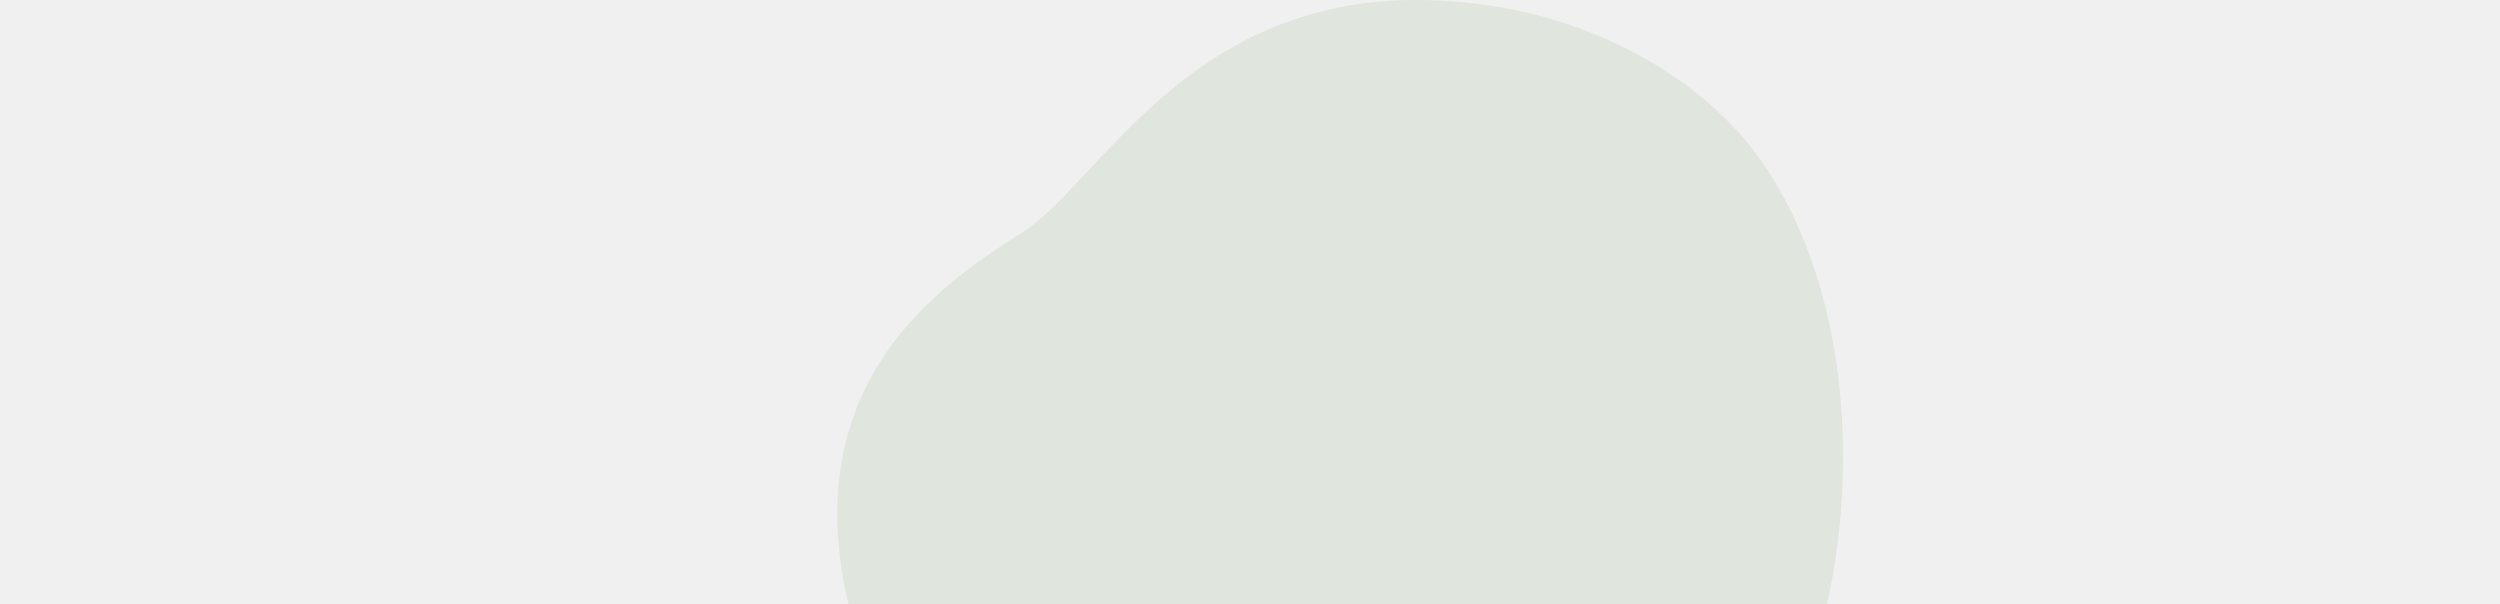
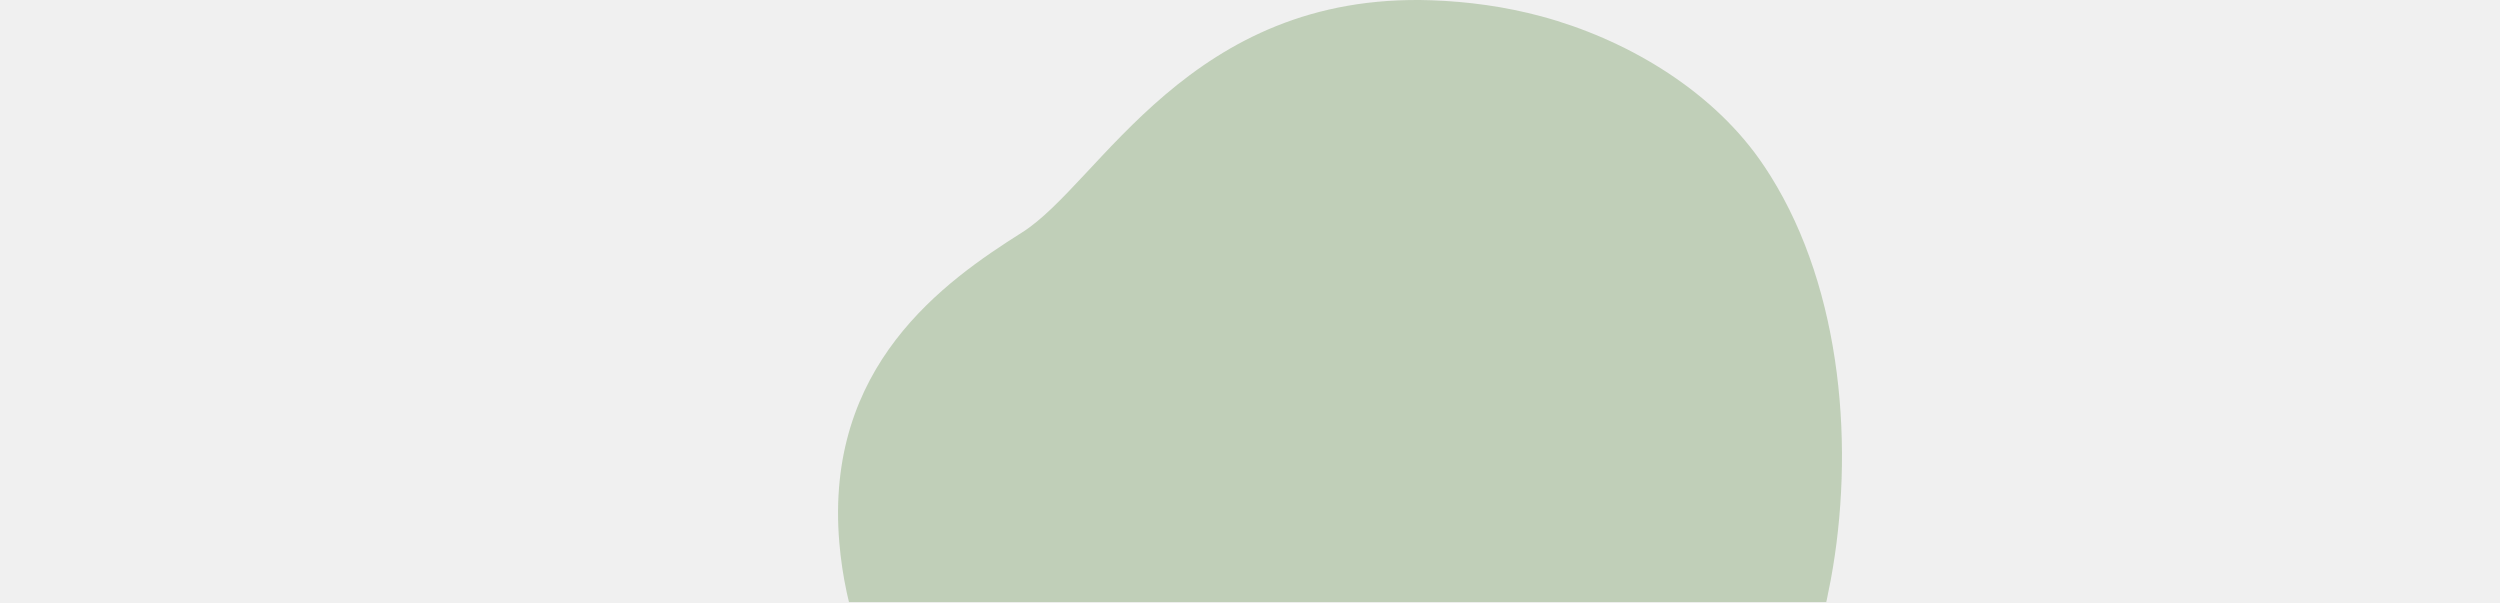
- <svg xmlns="http://www.w3.org/2000/svg" width="572" height="138" viewBox="0 0 572 418" fill="none">
-   <path d="M647.201 121.853C644.76 117.964 642.223 114.148 639.572 110.416C604.27 60.765 545.499 26.773 488.382 11.378C463.36 4.623 437.67 1.09 412.024 0.188C243.813 -5.663 182.017 127.094 127.822 161.323C73.626 195.553 -9.541 254.019 0.895 376.836C8.814 470.218 64.313 559.507 165.672 600.139C176.836 604.628 188.567 608.524 200.849 611.757C223.697 617.774 248.458 621.551 275.14 622.687C351.772 625.956 413.996 608.274 474.861 563.747C489.009 553.397 503.081 541.723 521.442 540.444C534.788 539.515 547.441 544.104 533.491 556.449C517.095 570.96 536.013 599.498 577.633 579.67C647.144 546.555 675.739 475.108 689.21 402.457C705.745 313.281 697.729 202.383 647.201 121.853Z" fill="#C0CFB8" fill-opacity="0.33" />
+ <svg xmlns="http://www.w3.org/2000/svg" width="573" height="138" viewBox="0 0 573 138" fill="none">
+   <g clip-path="url(#clip0_512_220)">
+     <path d="M405.748 40.229C404.942 38.945 404.105 37.685 403.23 36.453C391.575 20.061 372.172 8.839 353.315 3.756C345.054 1.526 336.573 0.36 328.106 0.062C272.572 -1.87 252.171 41.959 234.279 53.26C216.386 64.561 188.929 83.863 192.375 124.41C194.989 155.239 213.311 184.718 246.775 198.132C250.46 199.614 254.333 200.9 258.388 201.968C265.931 203.954 274.106 205.201 282.915 205.576C308.214 206.655 328.757 200.818 348.851 186.117C353.522 182.7 358.168 178.846 364.23 178.424C368.636 178.117 372.813 179.632 368.208 183.708C362.795 188.499 369.04 197.92 382.781 191.374C405.729 180.442 415.17 156.854 419.617 132.869C425.076 103.428 422.43 66.815 405.748 40.229Z" fill="#C0CFB8" />
+   </g>
+   <defs>
+     <clipPath id="clip0_512_220">
+       <rect width="572" height="138" fill="white" />
+     </clipPath>
+   </defs>
</svg>
